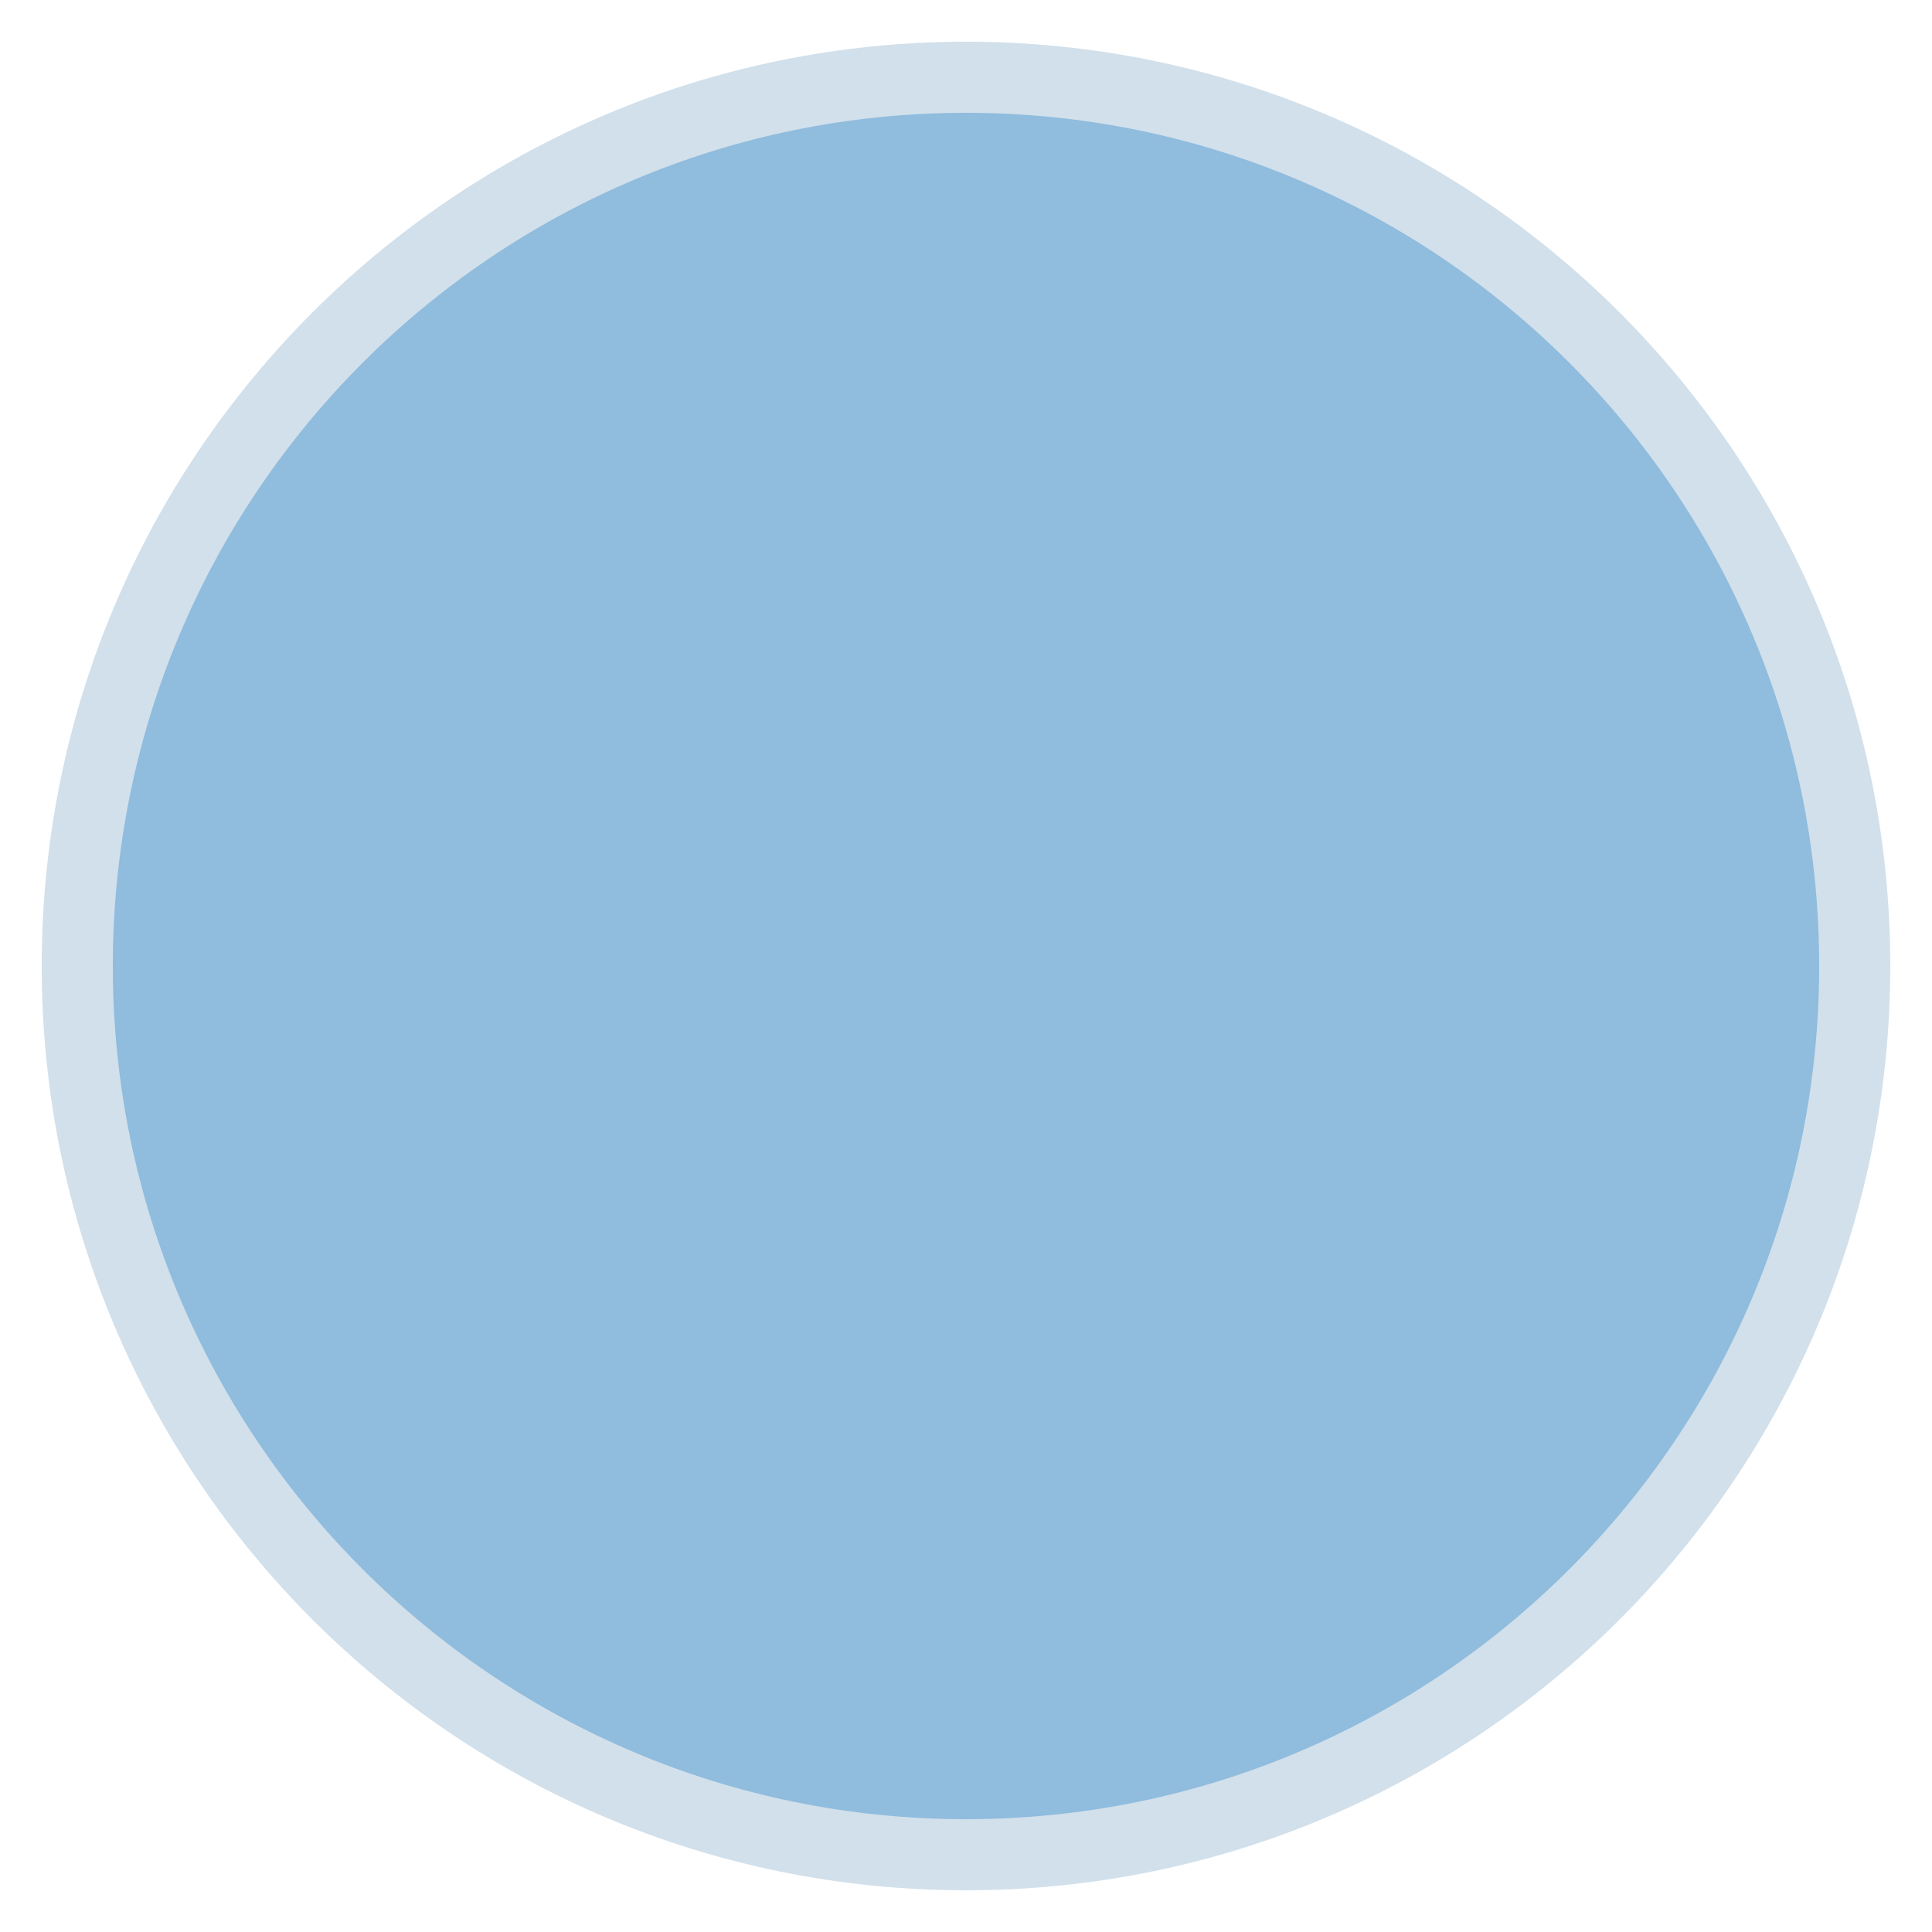
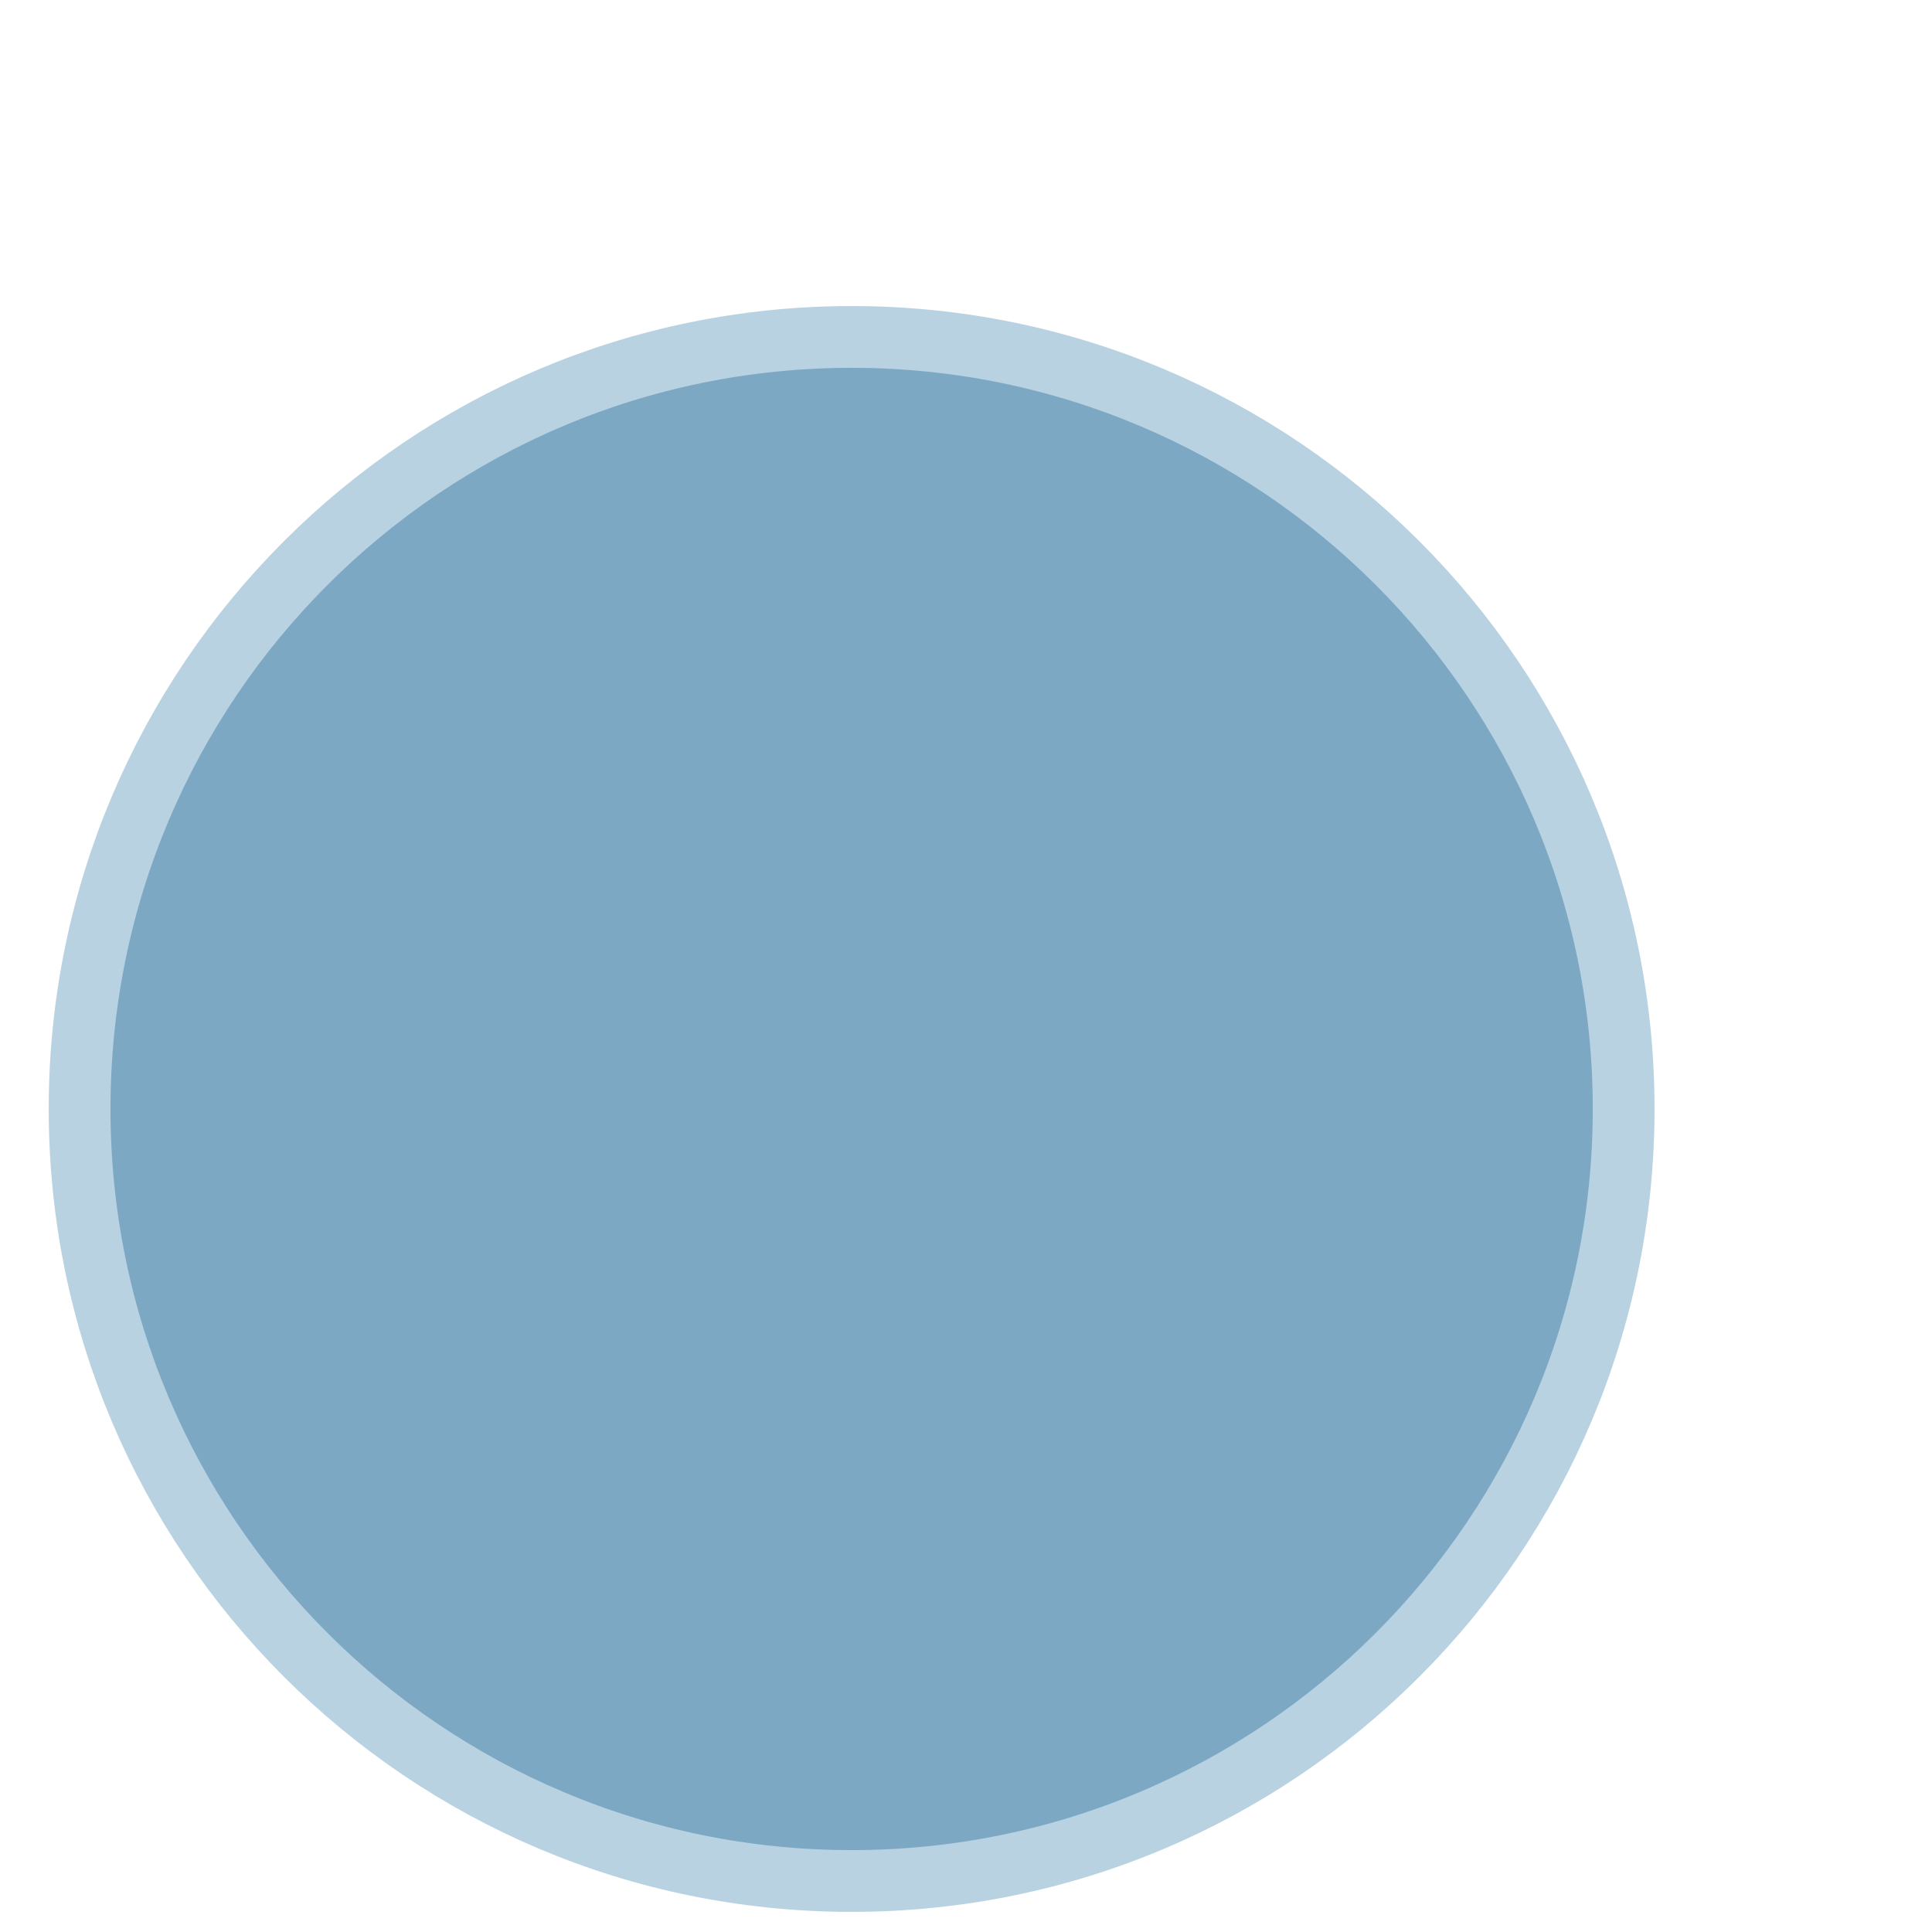
<svg xmlns="http://www.w3.org/2000/svg" width="50" height="50" viewBox="0 0 50 50" preserveAspectRatio="xMidYMid meet">
-   <g transform="translate(25.000 25.000) rotate(0) scale(1) translate(-25.000 -25.000)">
-     <g transform="translate(25.500 25.500) rotate(0) scale(1) translate(-25.500 -25.500)">
-       <ellipse id="perception_circle_background" cx="25" cy="25" rx="23" ry="23" fill="#90BCDD" stroke="#D1E0EB" stroke-width="1.84" />
-     </g>
+   <g transform="translate(25.000 25.000) rotate(90) scale(0.74) translate(-25.000 -25.000)">
+     <ellipse id="perception_circle_background" cx="30" cy="29" rx="27" ry="27" fill="#7CA8C4" stroke="#B8D2E2" stroke-width="2.16" />
  </g>
</svg>
